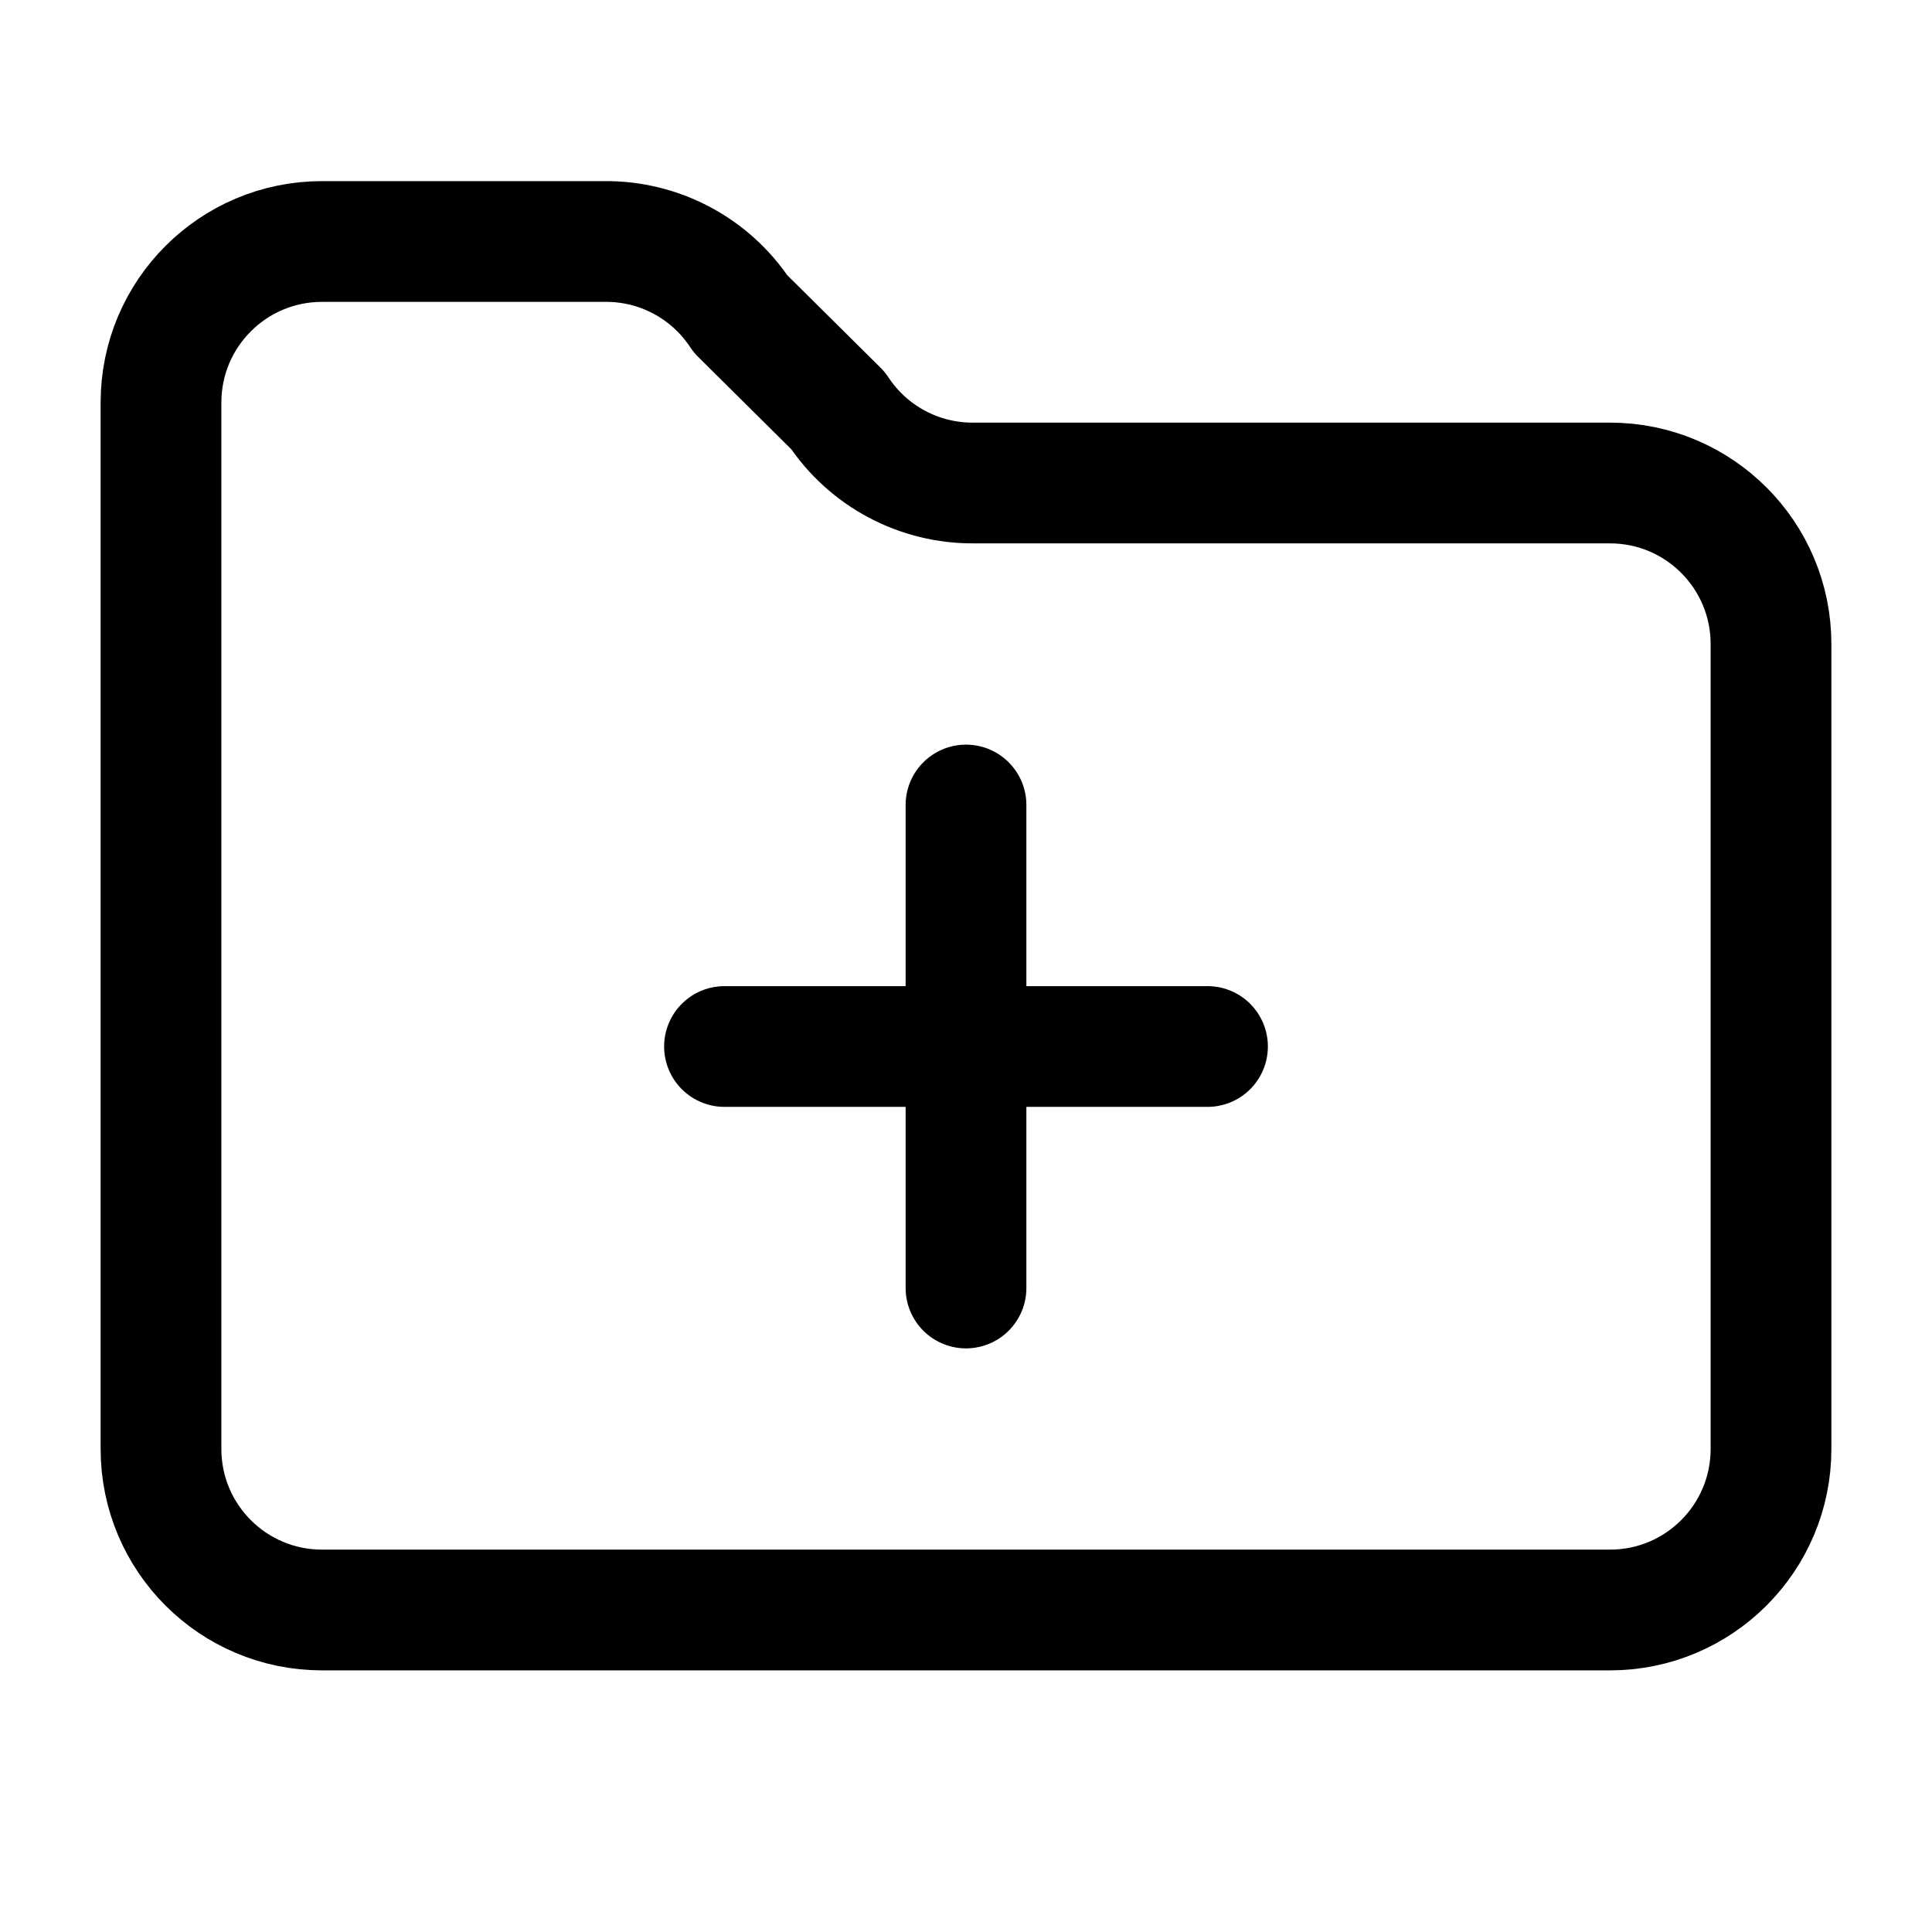
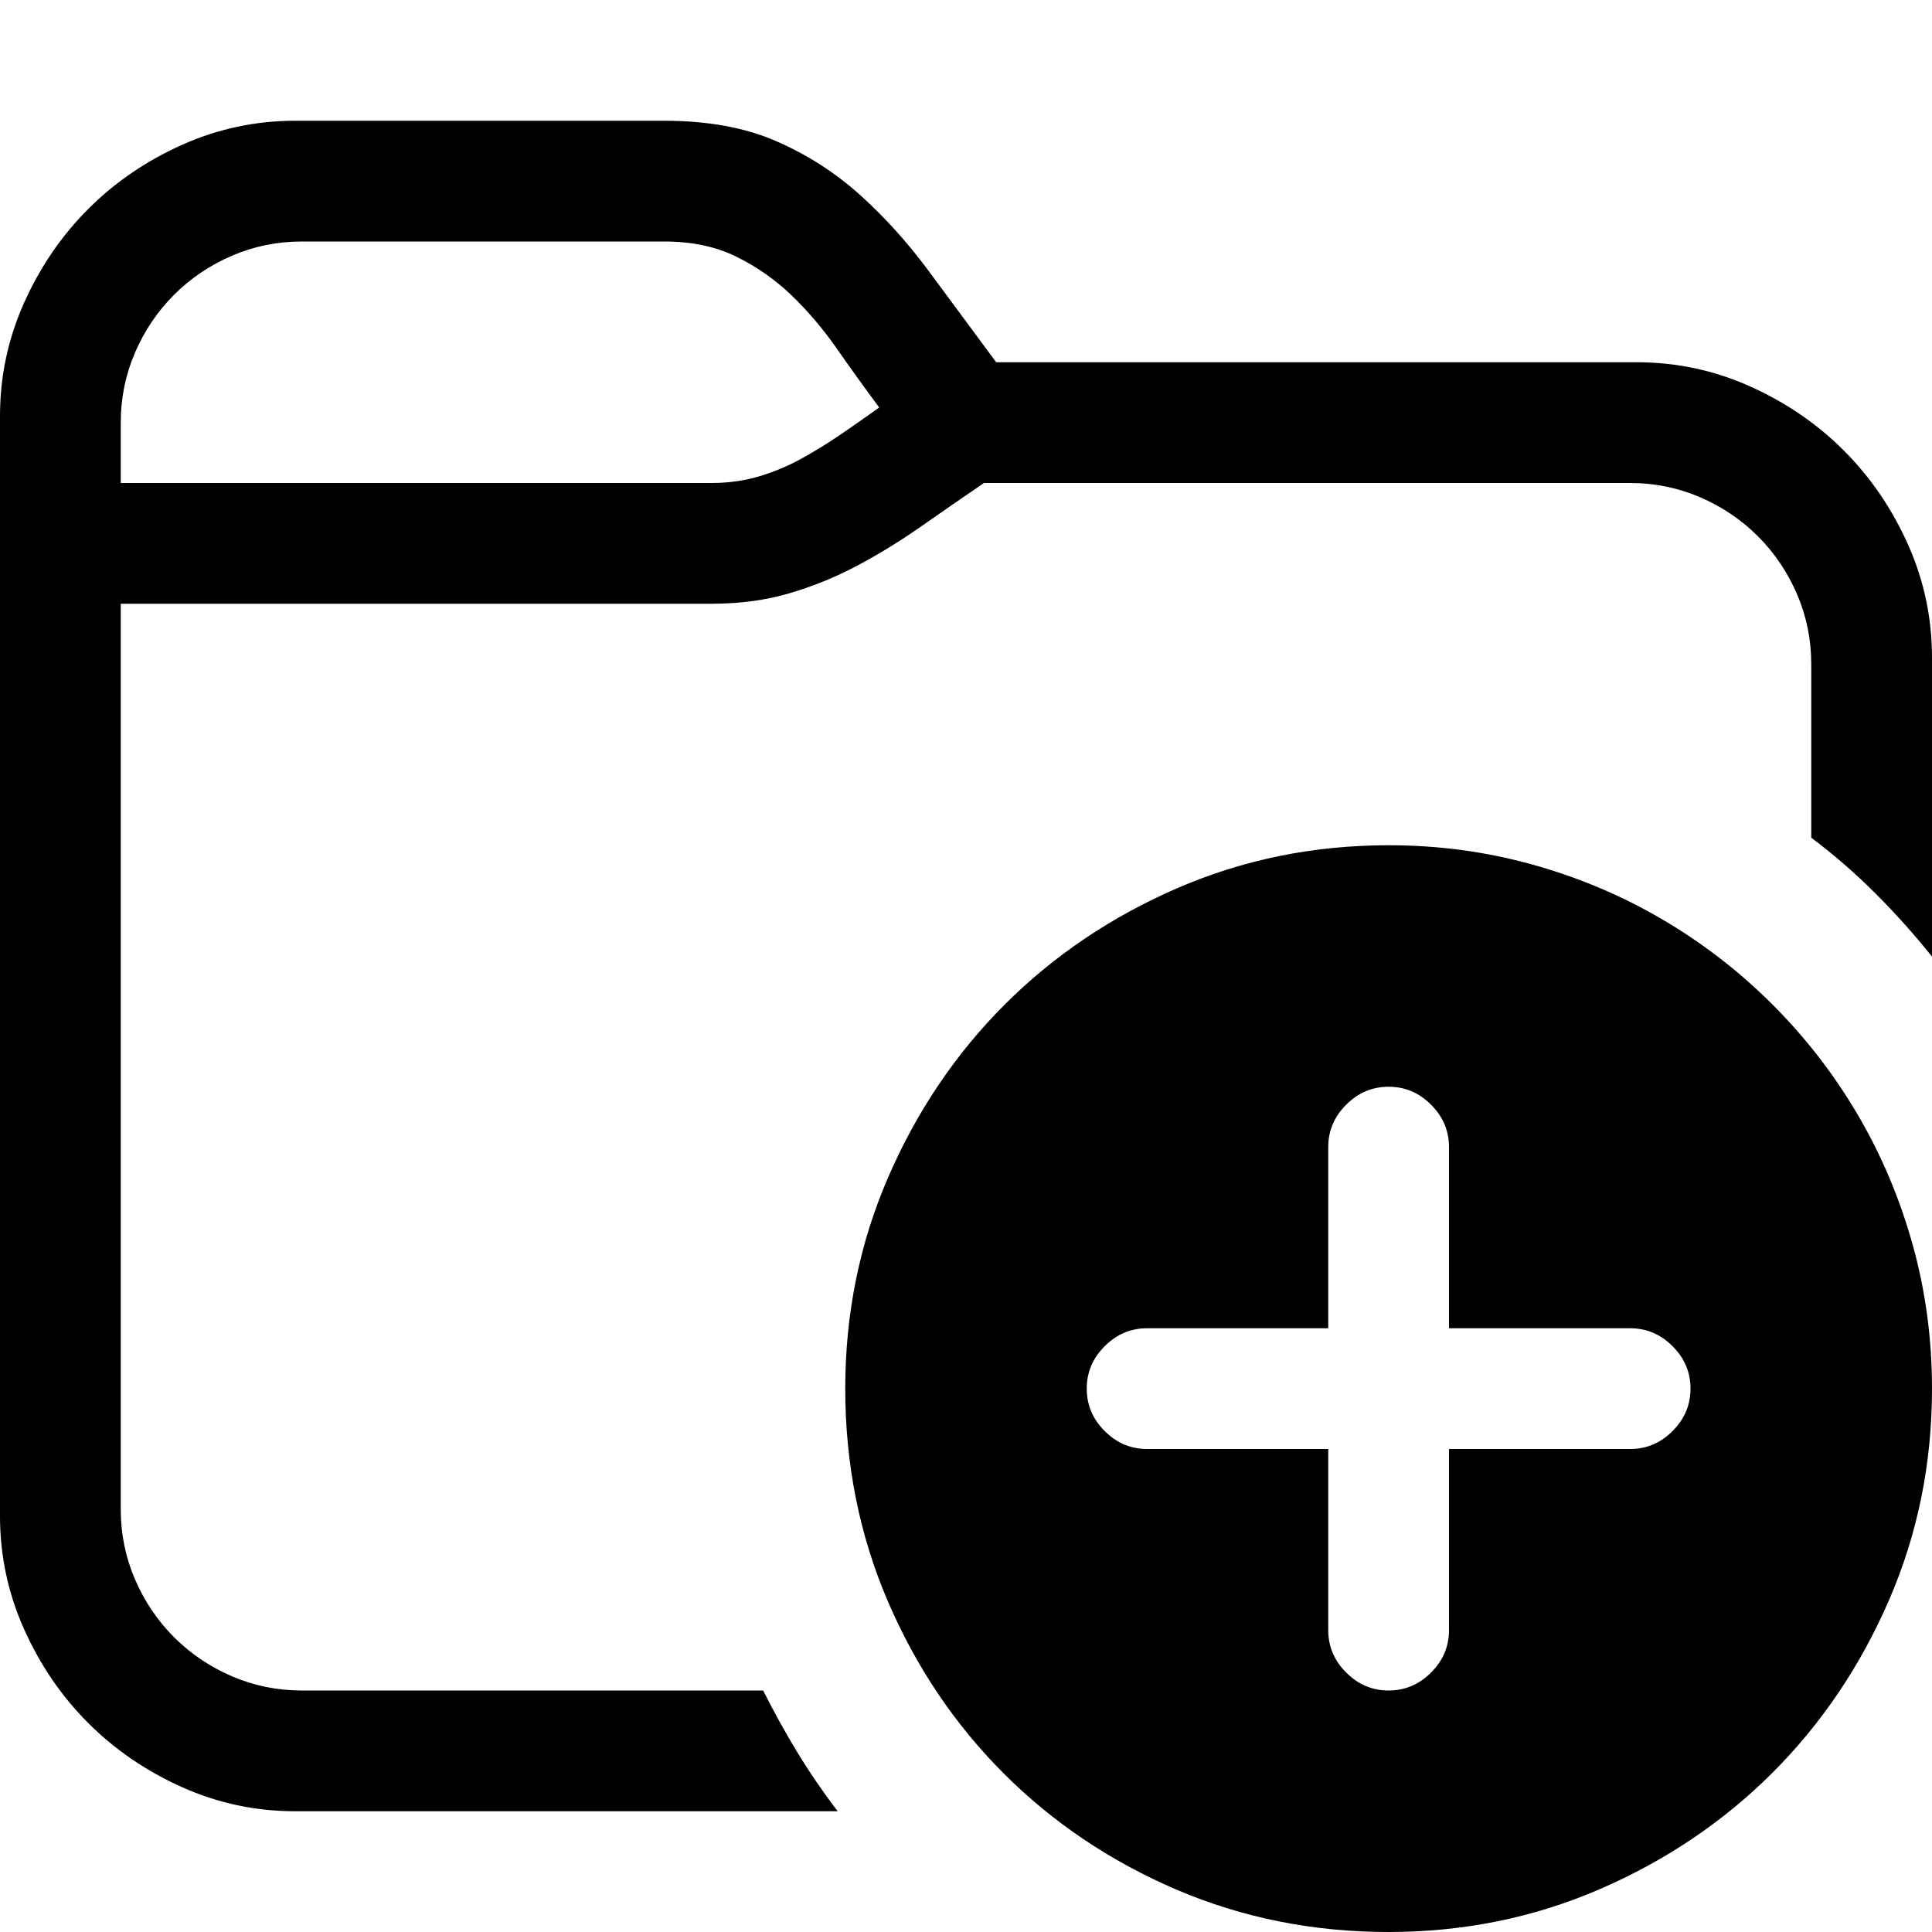
- <svg xmlns="http://www.w3.org/2000/svg" viewBox="0 0 24 24" fill="none" stroke="currentColor" stroke-width="1.5" stroke-linecap="round" stroke-linejoin="round">
-   <path d="M12 10v6" />
-   <path d="M9 13h6" />
-   <path d="M20 20a2 2 0 0 0 2-2V8a2 2 0 0 0-2-2h-7.9a2 2 0 0 1-1.69-.9L9.2 3.9A2 2 0 0 0 7.5 3H4a2 2 0 0 0-2 2v13a2 2 0 0 0 2 2Z" />
+ <svg xmlns="http://www.w3.org/2000/svg" width="24" height="24" viewBox="0 0 24 24" fill="none">
+   <path d="M3.668 22.5Q2.93 22.5 2.262 22.201Q1.594 21.902 1.096 21.404Q0.598 20.906 0.299 20.238Q0.0 19.57 0.0 18.832V5.168Q0.0 4.43 0.299 3.762Q0.598 3.094 1.096 2.596Q1.594 2.098 2.262 1.799Q2.93 1.5 3.668 1.5H8.25Q9.059 1.5 9.639 1.752Q10.219 2.004 10.682 2.42Q11.145 2.836 11.543 3.375Q11.941 3.914 12.375 4.5H20.332Q21.07 4.5 21.738 4.799Q22.406 5.098 22.904 5.596Q23.402 6.094 23.701 6.762Q24.0 7.43 24.0 8.168V11.883Q23.672 11.473 23.297 11.098Q22.922 10.723 22.5 10.406V8.25Q22.5 7.793 22.324 7.383Q22.148 6.973 21.838 6.662Q21.527 6.352 21.117 6.176Q20.707 6.0 20.25 6.0H12.223Q11.812 6.281 11.426 6.551Q11.039 6.82 10.641 7.031Q10.242 7.242 9.803 7.371Q9.363 7.5 8.836 7.5H1.5V18.75Q1.5 19.207 1.676 19.617Q1.852 20.027 2.162 20.338Q2.473 20.648 2.883 20.824Q3.293 21.0 3.75 21.0H9.48Q9.68 21.398 9.908 21.773Q10.137 22.148 10.406 22.5ZM8.836 6.0Q9.152 6.0 9.428 5.918Q9.703 5.836 9.949 5.701Q10.195 5.566 10.436 5.402Q10.676 5.238 10.922 5.062Q10.652 4.699 10.395 4.33Q10.137 3.961 9.832 3.668Q9.527 3.375 9.146 3.188Q8.766 3.0 8.25 3.0H3.75Q3.293 3.0 2.883 3.176Q2.473 3.352 2.162 3.662Q1.852 3.973 1.676 4.383Q1.5 4.793 1.5 5.25V6.0ZM10.5 17.25Q10.5 15.855 11.033 14.625Q11.566 13.395 12.48 12.48Q13.395 11.566 14.625 11.033Q15.855 10.5 17.25 10.5Q18.176 10.5 19.037 10.74Q19.898 10.98 20.648 11.42Q21.398 11.859 22.02 12.48Q22.641 13.102 23.08 13.852Q23.52 14.602 23.76 15.463Q24.0 16.324 24.0 17.25Q24.0 18.645 23.467 19.875Q22.934 21.105 22.02 22.02Q21.105 22.934 19.875 23.467Q18.645 24.0 17.25 24.0Q15.844 24.0 14.613 23.473Q13.383 22.945 12.469 22.031Q11.555 21.117 11.027 19.887Q10.5 18.656 10.5 17.25ZM18.0 18.0H20.25Q20.555 18.0 20.777 17.777Q21.0 17.555 21.0 17.25Q21.0 16.945 20.777 16.723Q20.555 16.5 20.25 16.5H18.0V14.25Q18.0 13.945 17.777 13.723Q17.555 13.5 17.25 13.5Q16.945 13.5 16.723 13.723Q16.5 13.945 16.5 14.25V16.5H14.25Q13.945 16.5 13.723 16.723Q13.5 16.945 13.5 17.25Q13.5 17.555 13.723 17.777Q13.945 18.0 14.25 18.0H16.5V20.25Q16.5 20.555 16.723 20.777Q16.945 21.0 17.25 21.0Q17.555 21.0 17.777 20.777Q18.0 20.555 18.0 20.25Z" fill="currentColor" />
</svg>
